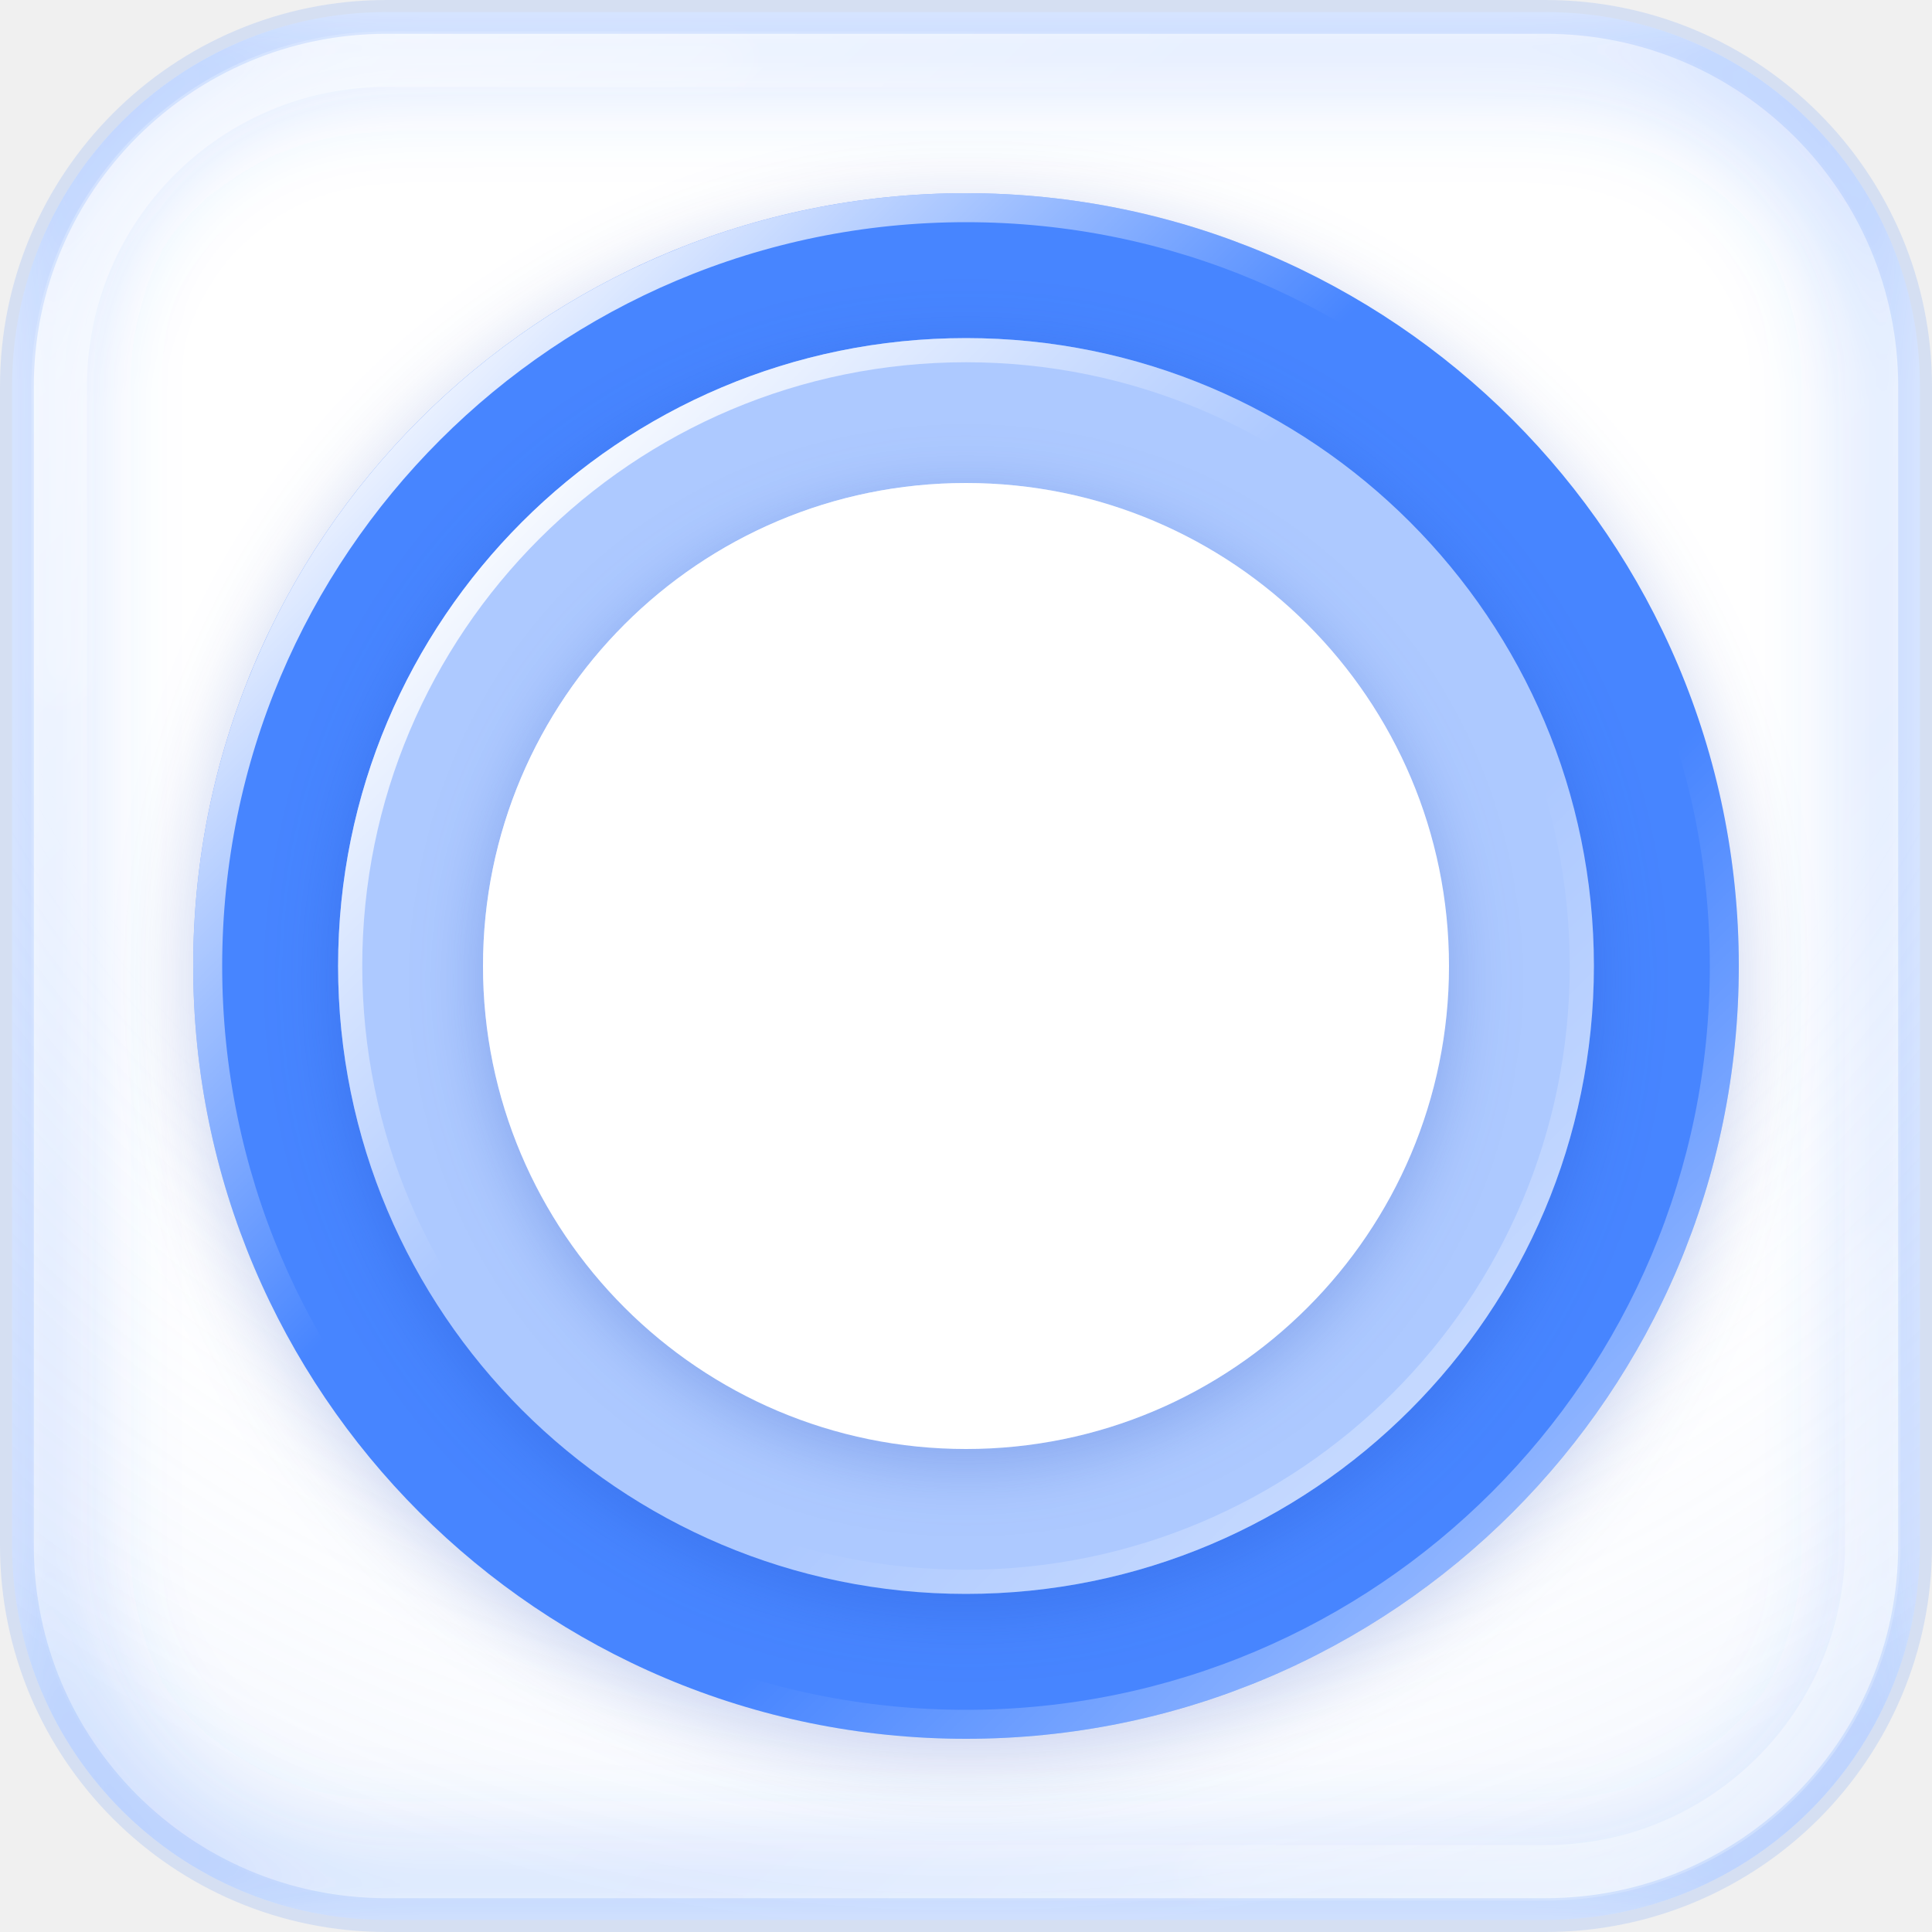
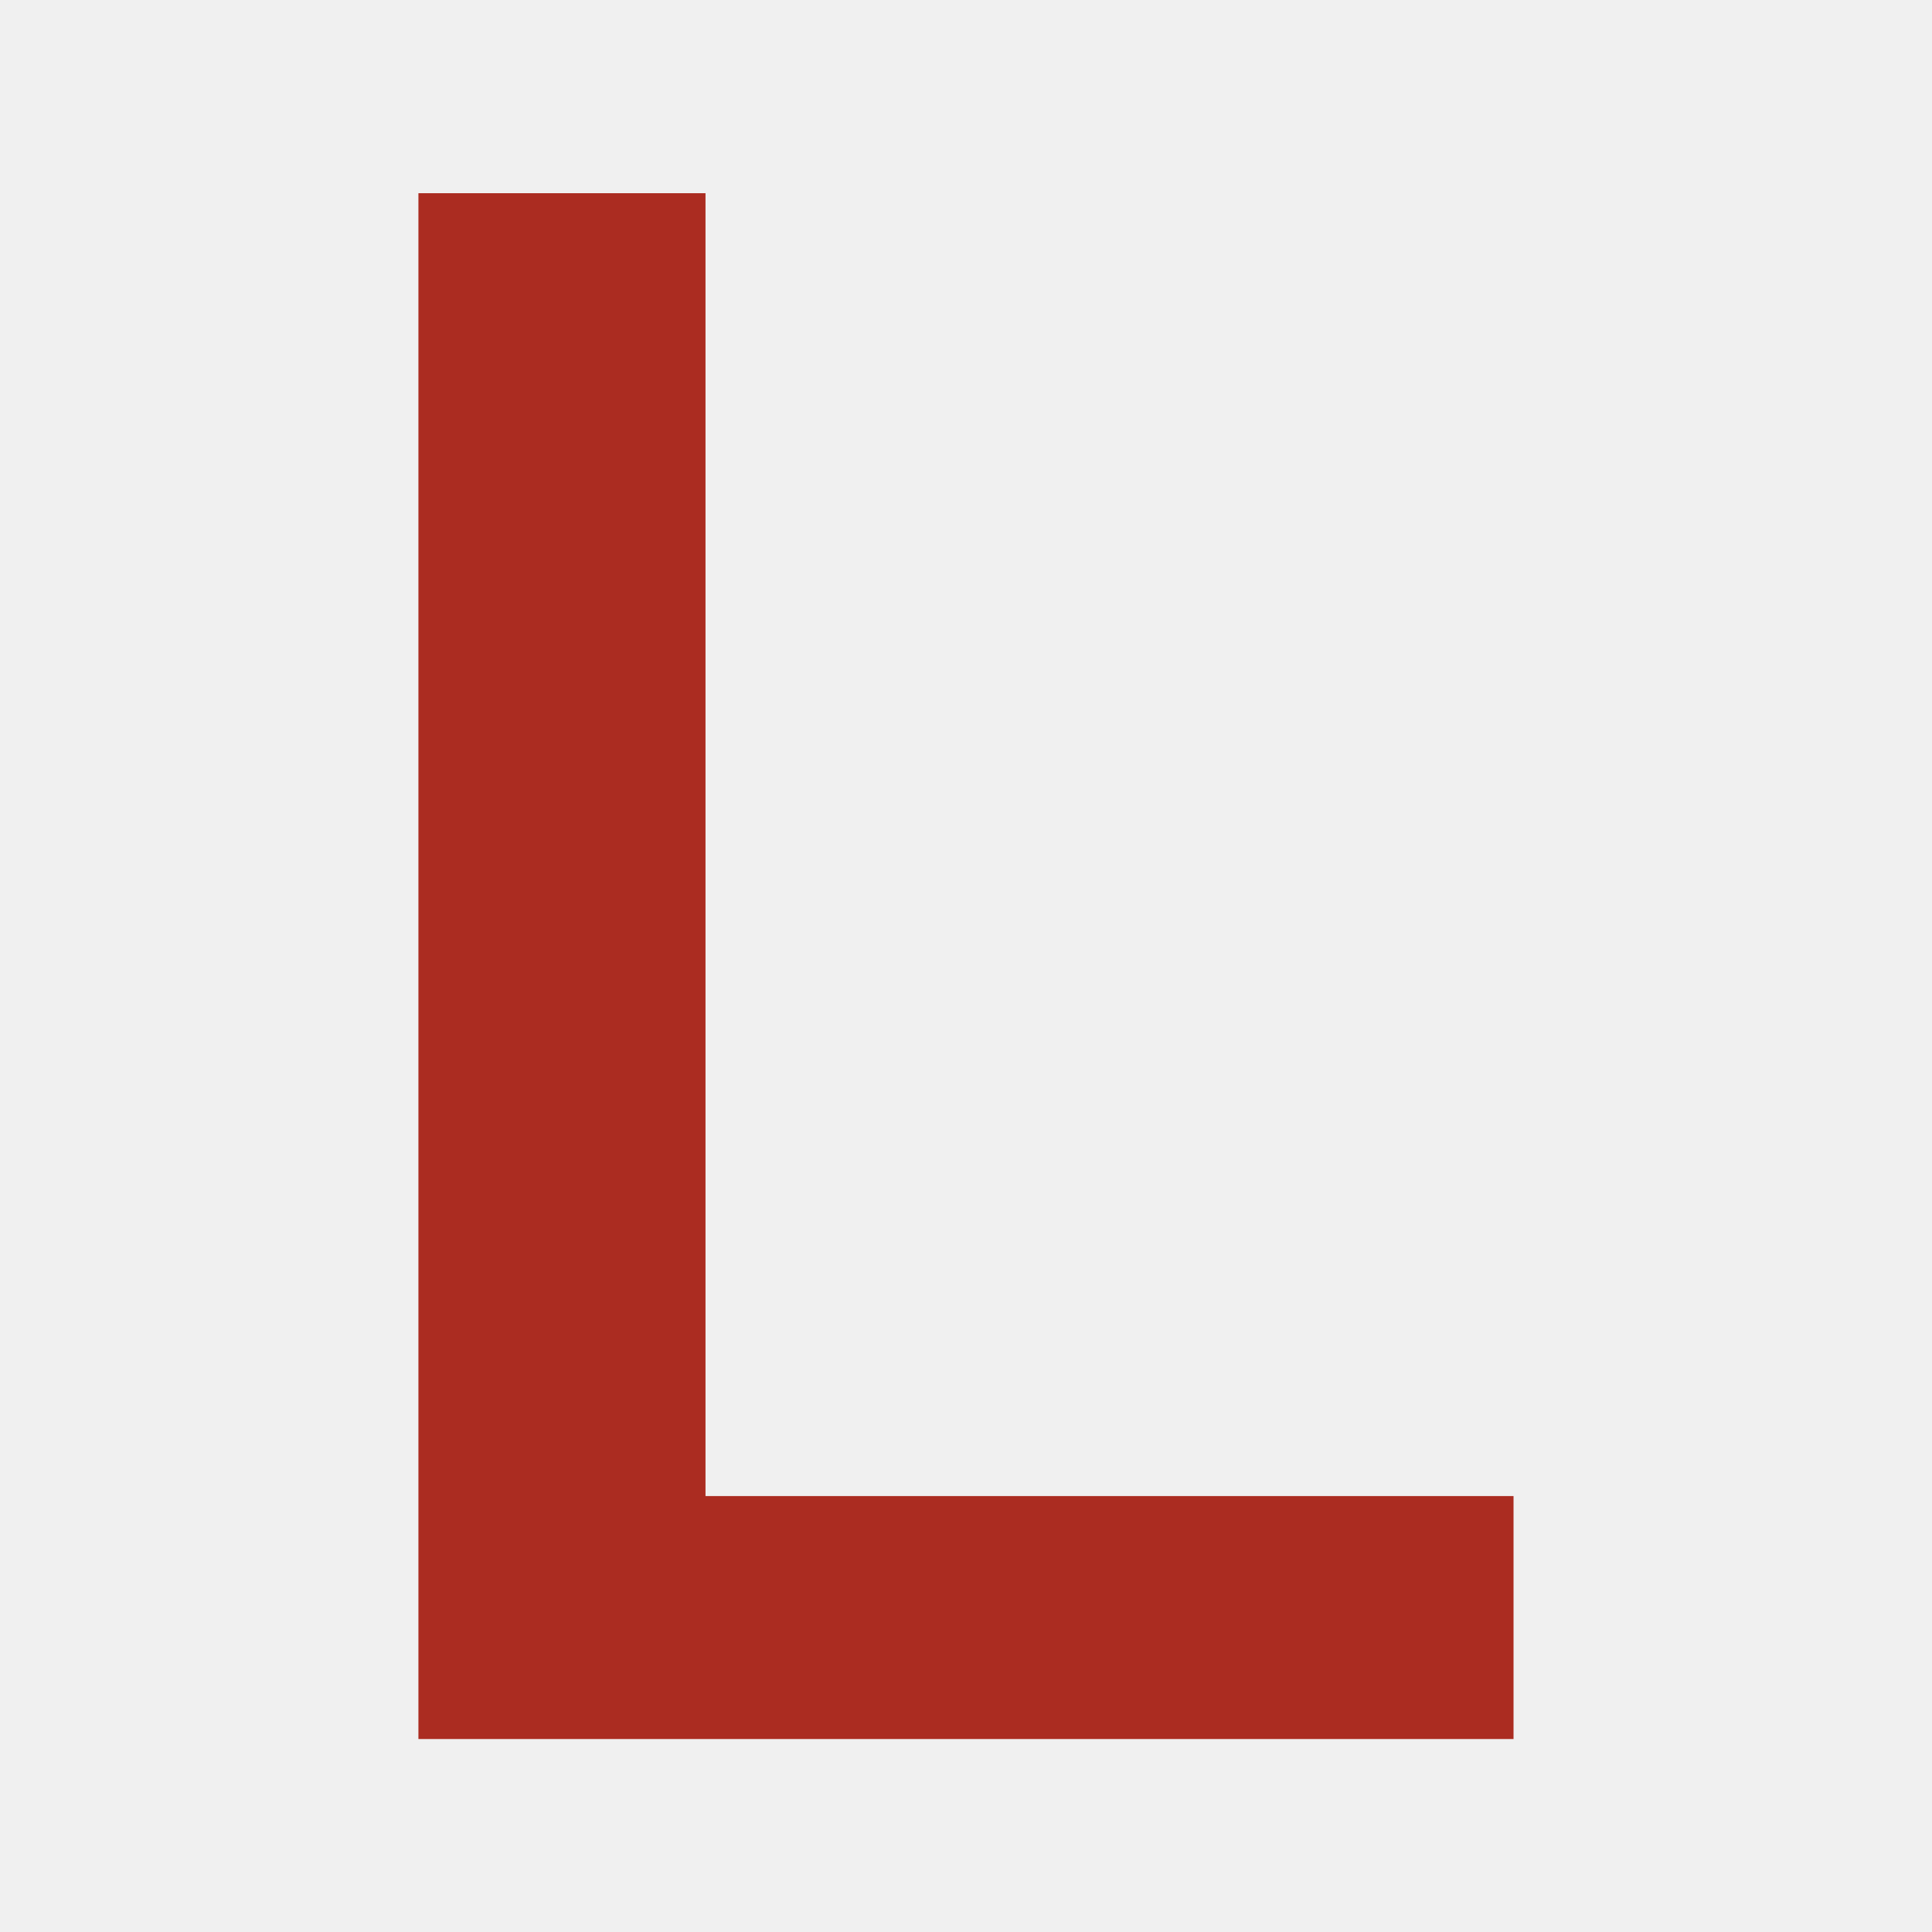
<svg xmlns="http://www.w3.org/2000/svg" width="160" height="160" viewBox="0 0 40 40" fill="none">
-   <defs>
-     <clipPath id="m-clip">
-       <rect x="0.25" y="0.25" width="39.5" height="39.5" rx="7.75" />
-     </clipPath>
-     <radialGradient id="m-dome" cx="20" cy="6" r="34" gradientUnits="userSpaceOnUse">
-       <stop offset="0" stop-color="#fff" stop-opacity="0" />
-       <stop offset="0.62" stop-color="#fff" stop-opacity="0" />
-       <stop offset="1" stop-color="#C4D6FA" stop-opacity="0.14" />
-     </radialGradient>
-     <linearGradient id="m-top" x1="20" y1="0" x2="20" y2="9" gradientUnits="userSpaceOnUse">
-       <stop offset="0" stop-color="#fff" />
-       <stop offset="1" stop-color="#fff" stop-opacity="0" />
-     </linearGradient>
-     <filter id="m-top-blur" x="-80%" y="-80%" width="260%" height="260%" color-interpolation-filters="sRGB">
-       <feGaussianBlur stdDeviation="0.8" />
-     </filter>
-     <linearGradient id="m-rim" x1="0" y1="0" x2="40" y2="40" gradientUnits="userSpaceOnUse">
-       <stop offset="0" stop-color="#fff" stop-opacity="0.58" />
-       <stop offset="0.32" stop-color="#fff" stop-opacity="0.087" />
-       <stop offset="0.68" stop-color="#fff" stop-opacity="0.02" />
-       <stop offset="1" stop-color="#fff" stop-opacity="0.52" />
-     </linearGradient>
-     <filter id="m-glow-blur" x="-20%" y="-20%" width="140%" height="140%">
-       <feGaussianBlur stdDeviation="1" />
-     </filter>
-     <filter id="m-glint-blur" x="-50%" y="-50%" width="200%" height="200%">
-       <feGaussianBlur stdDeviation="0.35" />
-     </filter>
-     <linearGradient id="m-ring-rim-1" x1="8.48" y1="8.48" x2="31.52" y2="31.52" gradientUnits="userSpaceOnUse">
-       <stop offset="0" stop-color="#fff" stop-opacity="0.9" />
-       <stop offset="0.38" stop-color="#fff" stop-opacity="0" />
-       <stop offset="0.72" stop-color="#fff" stop-opacity="0" />
-       <stop offset="1" stop-color="#fff" stop-opacity="0.4" />
-     </linearGradient>
-     <linearGradient id="m-ring-rim-2" x1="10.64" y1="10.64" x2="29.36" y2="29.36" gradientUnits="userSpaceOnUse">
-       <stop offset="0" stop-color="#fff" stop-opacity="0.9" />
-       <stop offset="0.38" stop-color="#fff" stop-opacity="0" />
-       <stop offset="0.72" stop-color="#fff" stop-opacity="0" />
-       <stop offset="1" stop-color="#fff" stop-opacity="0.3" />
-     </linearGradient>
-     <linearGradient id="m-ring-rim-3" x1="12.8" y1="12.8" x2="27.2" y2="27.2" gradientUnits="userSpaceOnUse">
-       <stop offset="0" stop-color="#fff" stop-opacity="0.6" />
-       <stop offset="0.38" stop-color="#fff" stop-opacity="0" />
-       <stop offset="0.72" stop-color="#fff" stop-opacity="0" />
-       <stop offset="1" stop-color="#fff" stop-opacity="0.2" />
-     </linearGradient>
-     <filter id="m-ring-lift-1" x="-30%" y="-30%" width="160%" height="160%" color-interpolation-filters="sRGB">
-       <feGaussianBlur in="SourceAlpha" stdDeviation="0.8" />
-       <feOffset dy="0.35" />
-       <feColorMatrix values="0 0 0 0 0.1  0 0 0 0 0.27  0 0 0 0 0.75  0 0 0 0.24 0" />
-       <feMerge>
-         <feMergeNode />
-         <feMergeNode in="SourceGraphic" />
-       </feMerge>
-     </filter>
-     <filter id="m-ring-lift-2" x="-30%" y="-30%" width="160%" height="160%" color-interpolation-filters="sRGB">
-       <feGaussianBlur in="SourceAlpha" stdDeviation="0.7" />
-       <feOffset dy="0.3" />
-       <feColorMatrix values="0 0 0 0 0.1  0 0 0 0 0.27  0 0 0 0 0.75  0 0 0 0.26 0" />
-       <feMerge>
-         <feMergeNode />
-         <feMergeNode in="SourceGraphic" />
-       </feMerge>
-     </filter>
-     <filter id="m-ring-lift-3" x="-30%" y="-30%" width="160%" height="160%" color-interpolation-filters="sRGB">
-       <feGaussianBlur in="SourceAlpha" stdDeviation="0.7" />
-       <feOffset dy="0.3" />
-       <feColorMatrix values="0 0 0 0 0.1  0 0 0 0 0.27  0 0 0 0 0.75  0 0 0 0.28 0" />
-       <feMerge>
-         <feMergeNode />
-         <feMergeNode in="SourceGraphic" />
-       </feMerge>
-     </filter>
-   </defs>
-   <rect x="0.25" y="0.25" width="39.5" height="39.5" rx="7.75" fill="#fff" />
-   <g clip-path="url(#m-clip)">
-     <rect width="40" height="40" fill="url(#m-dome)" />
-     <rect x="3" y="1.2" width="34" height="5" rx="2.5" fill="url(#m-top)" opacity="0.9" filter="url(#m-top-blur)" />
-     <rect x="0.25" y="0.25" width="39.5" height="39.5" rx="7.75" stroke="#4785FF" stroke-opacity="0.24" stroke-width="2.8" filter="url(#m-glow-blur)" />
+   <g fill="#AB2C21" transform="translate(7.770 3.245) scale(0.5102)">
+     <path d="M1.75,1.48h11.65v52.87h32.79v9.86H1.75V1.48Z" />
  </g>
-   <rect x="1.225" y="1.225" width="37.55" height="37.55" rx="6.775" stroke="url(#m-rim)" stroke-width="1.15" />
-   <g filter="url(#m-glint-blur)" stroke="#fff" stroke-linecap="round" stroke-width="0.9" opacity="0.21">
-     <path d="M1.25 14V8.6A6.75 6.75 0 0 1 8 1.25H15" />
-     <path d="M38.75 26V31.4A6.75 6.75 0 0 1 32 38.75H25" opacity="0.7" />
-   </g>
-   <rect x="0.35" y="0.35" width="39.3" height="39.3" rx="7.65" stroke="#4785FF" stroke-opacity="0.16" stroke-width="0.7" />
-   <circle cx="20" cy="20" r="16" fill="#4785FF" filter="url(#m-ring-lift-1)" />
-   <circle cx="20" cy="20" r="15.7" stroke="url(#m-ring-rim-1)" stroke-width="0.6" />
-   <circle cx="20" cy="20" r="13" fill="#ADC9FF" filter="url(#m-ring-lift-2)" />
-   <circle cx="20" cy="20" r="12.75" stroke="url(#m-ring-rim-2)" stroke-width="0.5" />
-   <circle cx="20" cy="20" r="10" fill="#fff" filter="url(#m-ring-lift-3)" />
-   <circle cx="20" cy="20" r="9.75" stroke="url(#m-ring-rim-3)" stroke-width="0.5" />
</svg>
